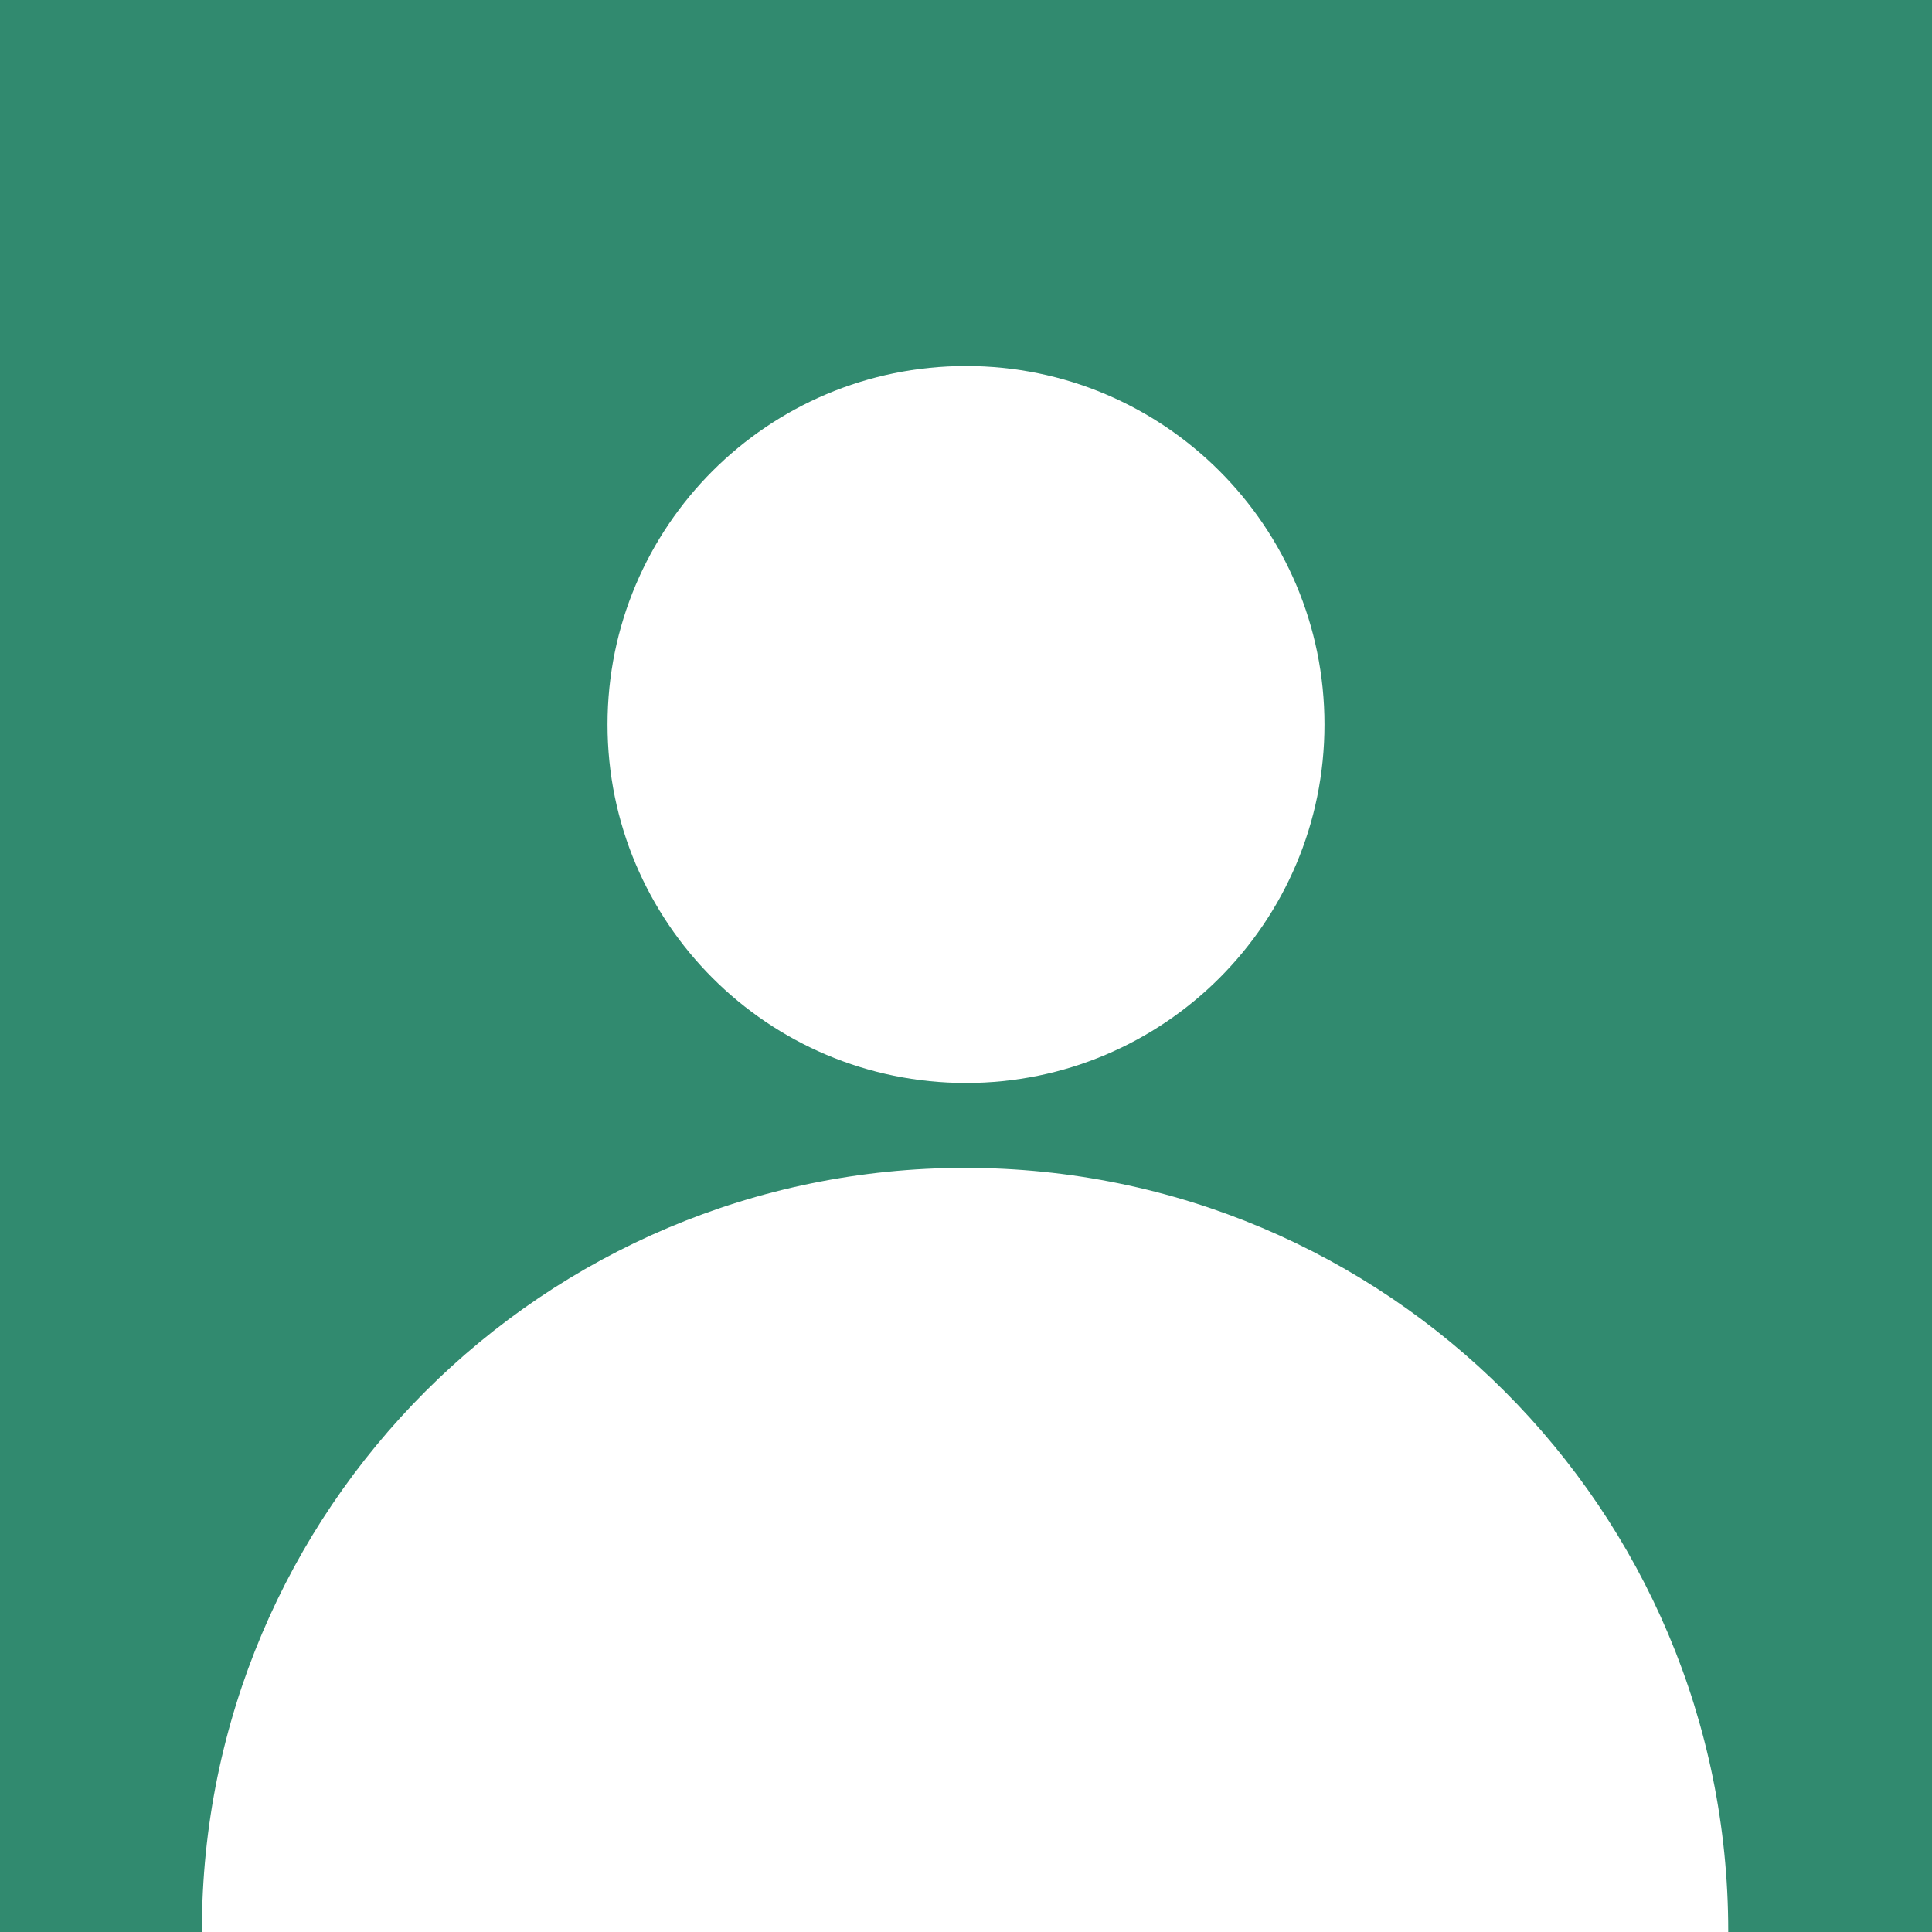
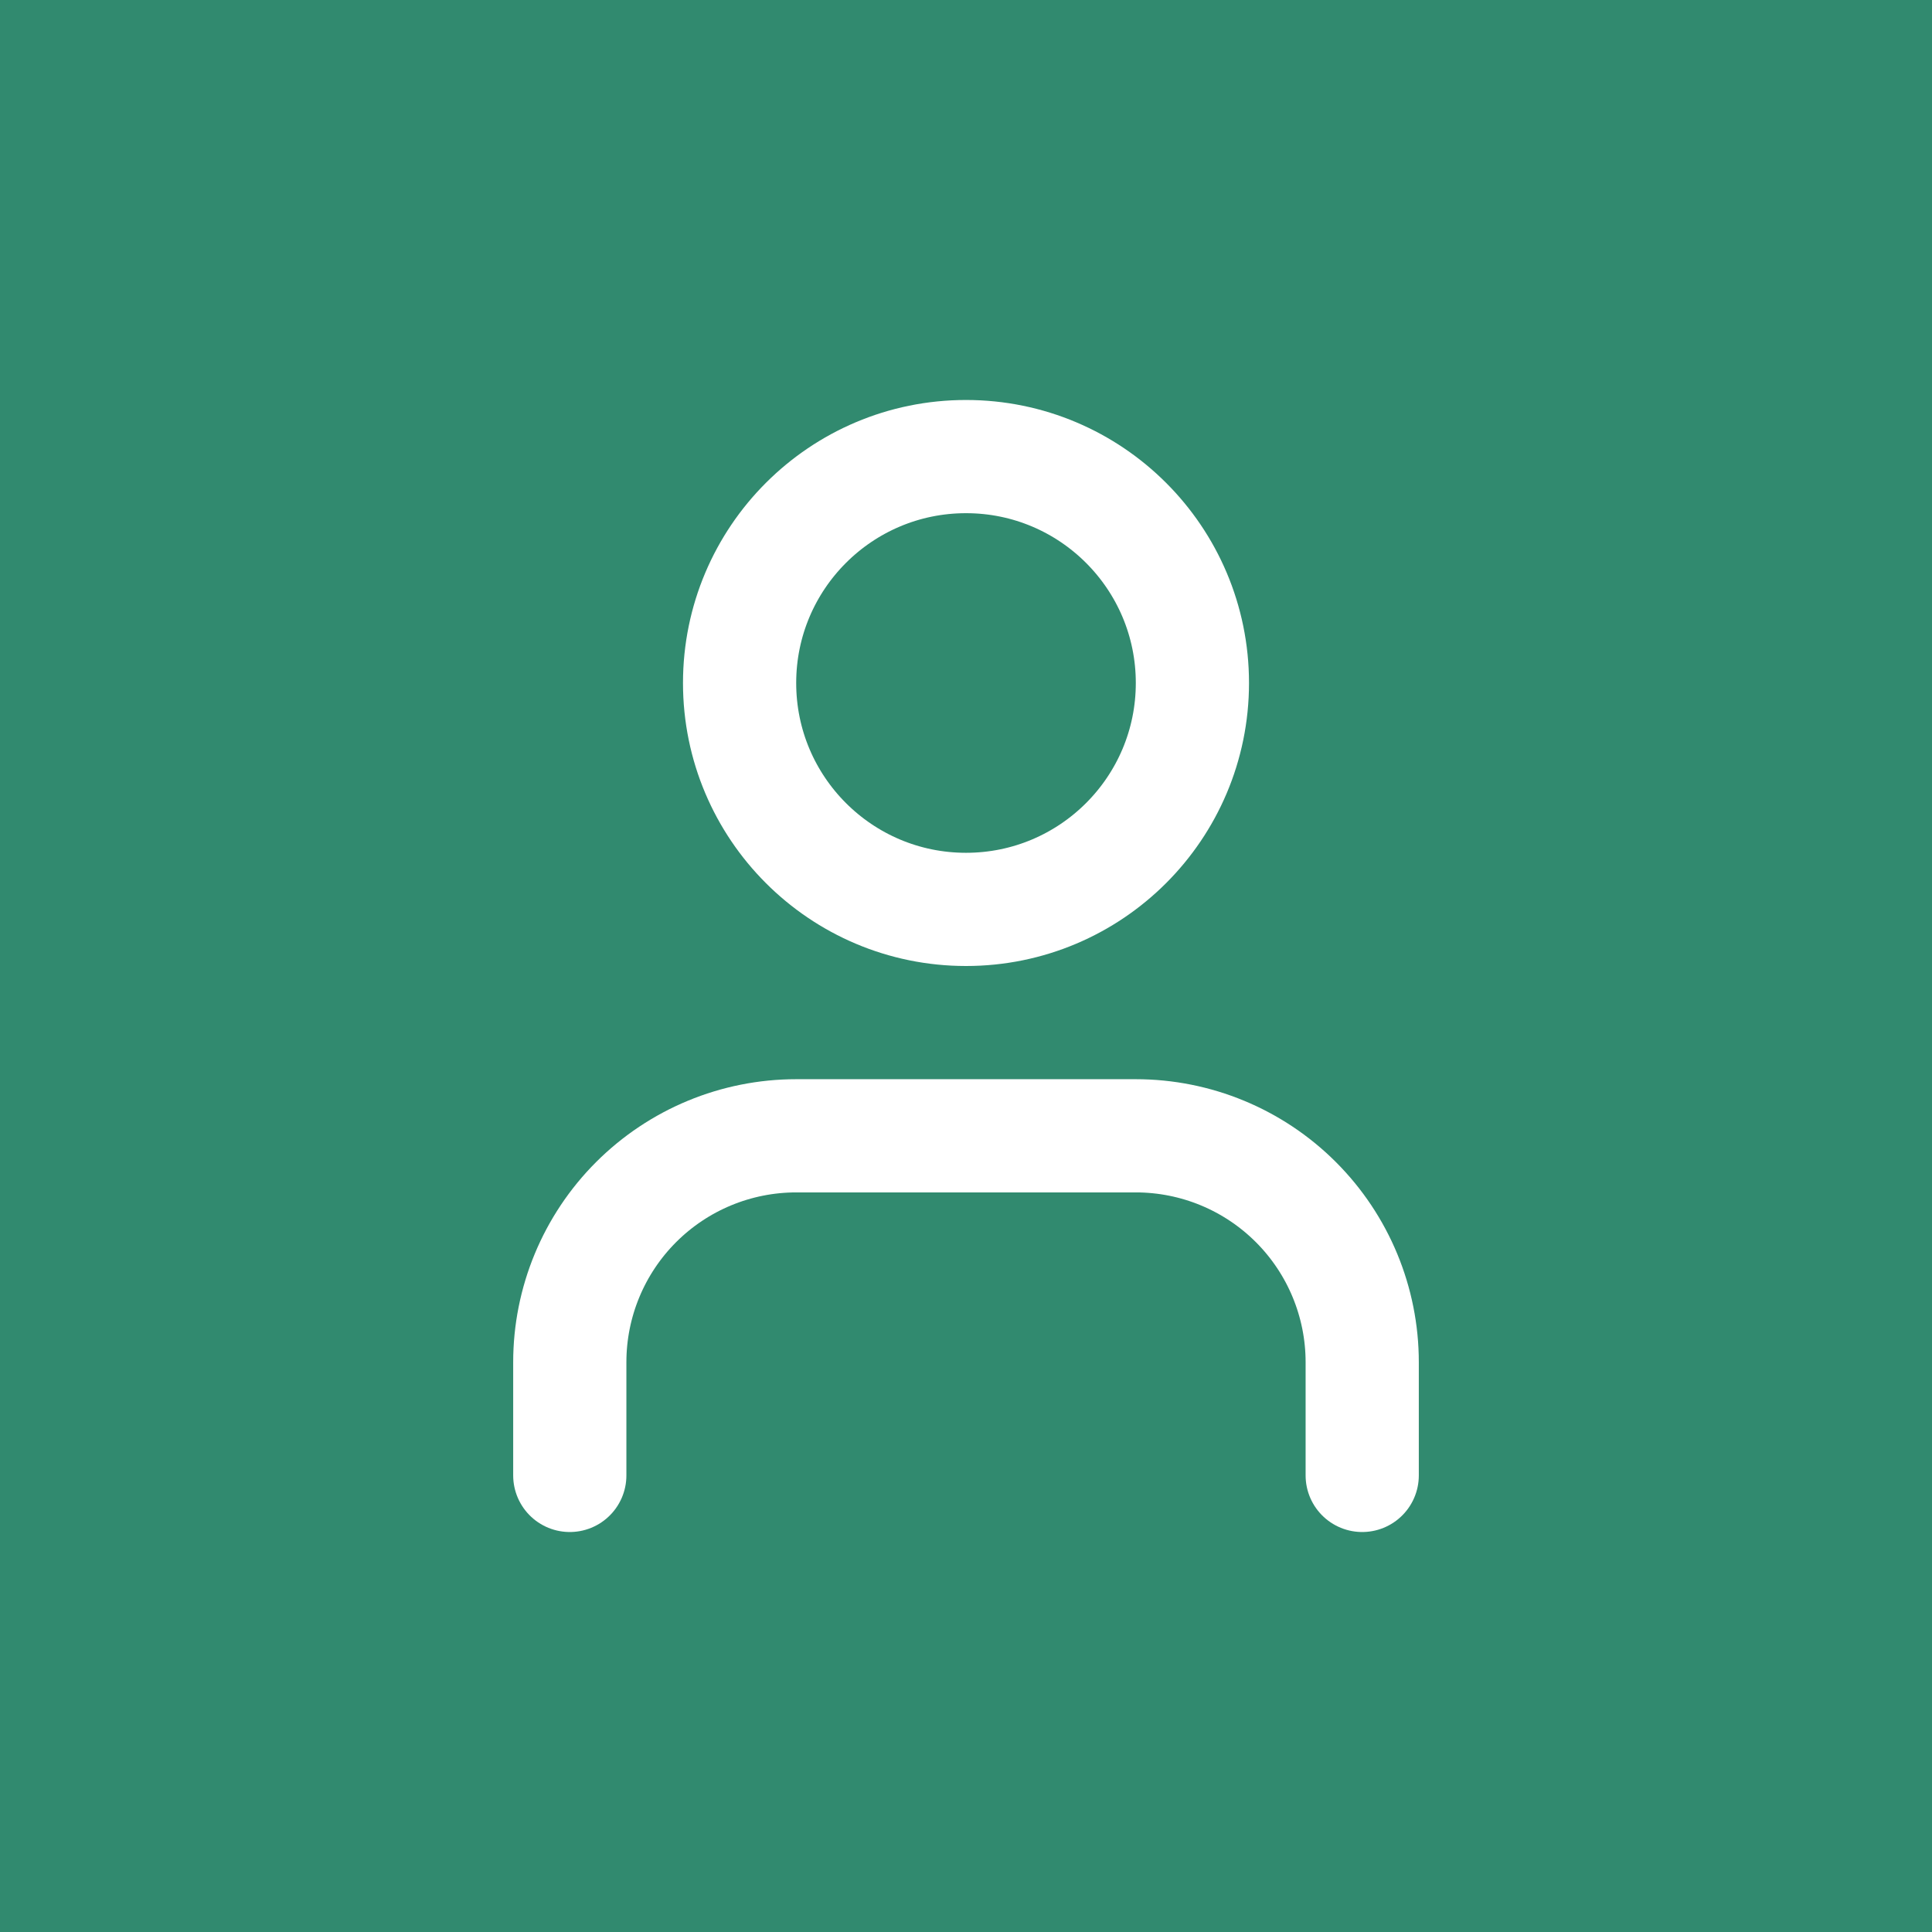
<svg xmlns="http://www.w3.org/2000/svg" width="1024" height="1024" viewBox="0 0 1024 1024" fill="none">
-   <g clip-path="url(#clip0_75_2)">
-     <rect width="1024" height="1024" fill="#318A6F" />
-     <circle cx="512" cy="384" r="190" fill="white" />
-     <circle cx="511.5" cy="1023.5" r="404.5" fill="white" />
-   </g>
-   <defs>
-     <clipPath id="clip0_75_2">
-       <rect width="1024" height="1024" fill="white" />
-     </clipPath>
-   </defs>
+   <rect width="1024" height="1024" fill="#318A6F" />
+   <path d="M722 782V722C722 690.174 709.357 659.652 686.853 637.147C664.348 614.643 633.826 602 602 602H422C390.174 602 359.652 614.643 337.147 637.147C314.643 659.652 302 690.174 302 722V782" stroke="white" stroke-width="60" stroke-linecap="round" stroke-linejoin="round" />
+   <path d="M512 482C578.274 482 632 428.274 632 362C632 295.726 578.274 242 512 242C445.726 242 392 295.726 392 362C392 428.274 445.726 482 512 482Z" stroke="white" stroke-width="60" stroke-linecap="round" stroke-linejoin="round" />
</svg>
